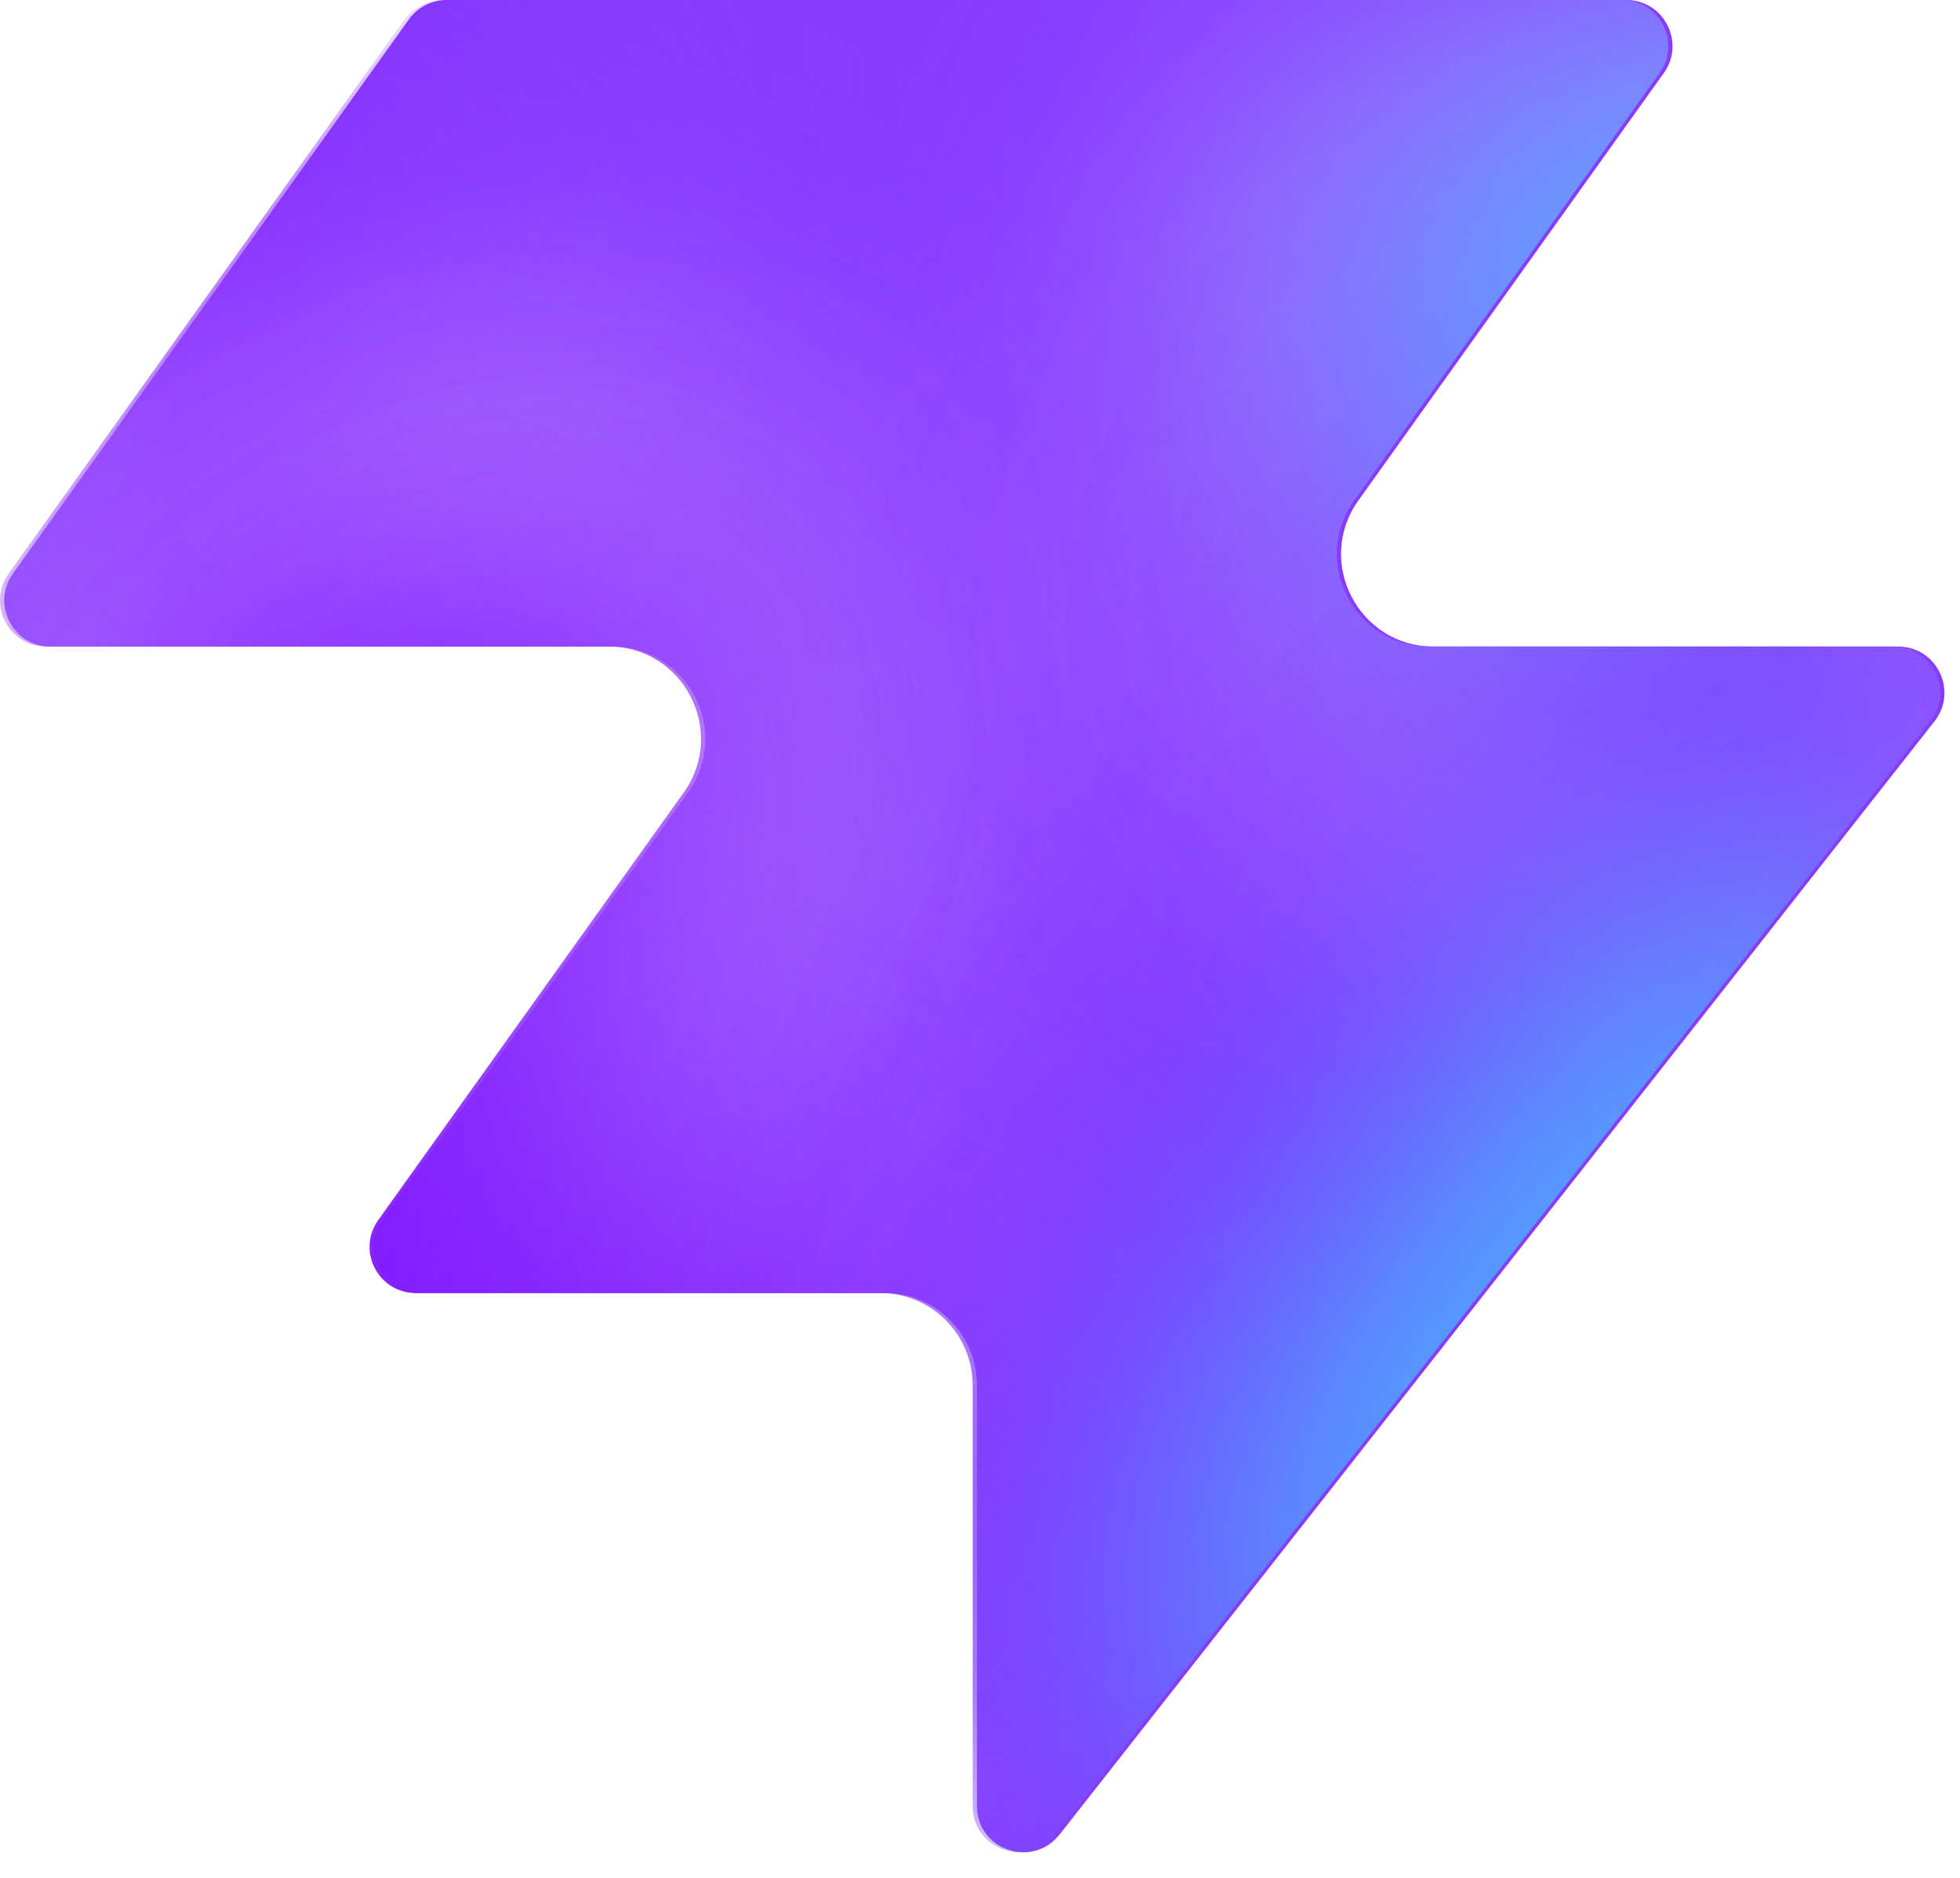
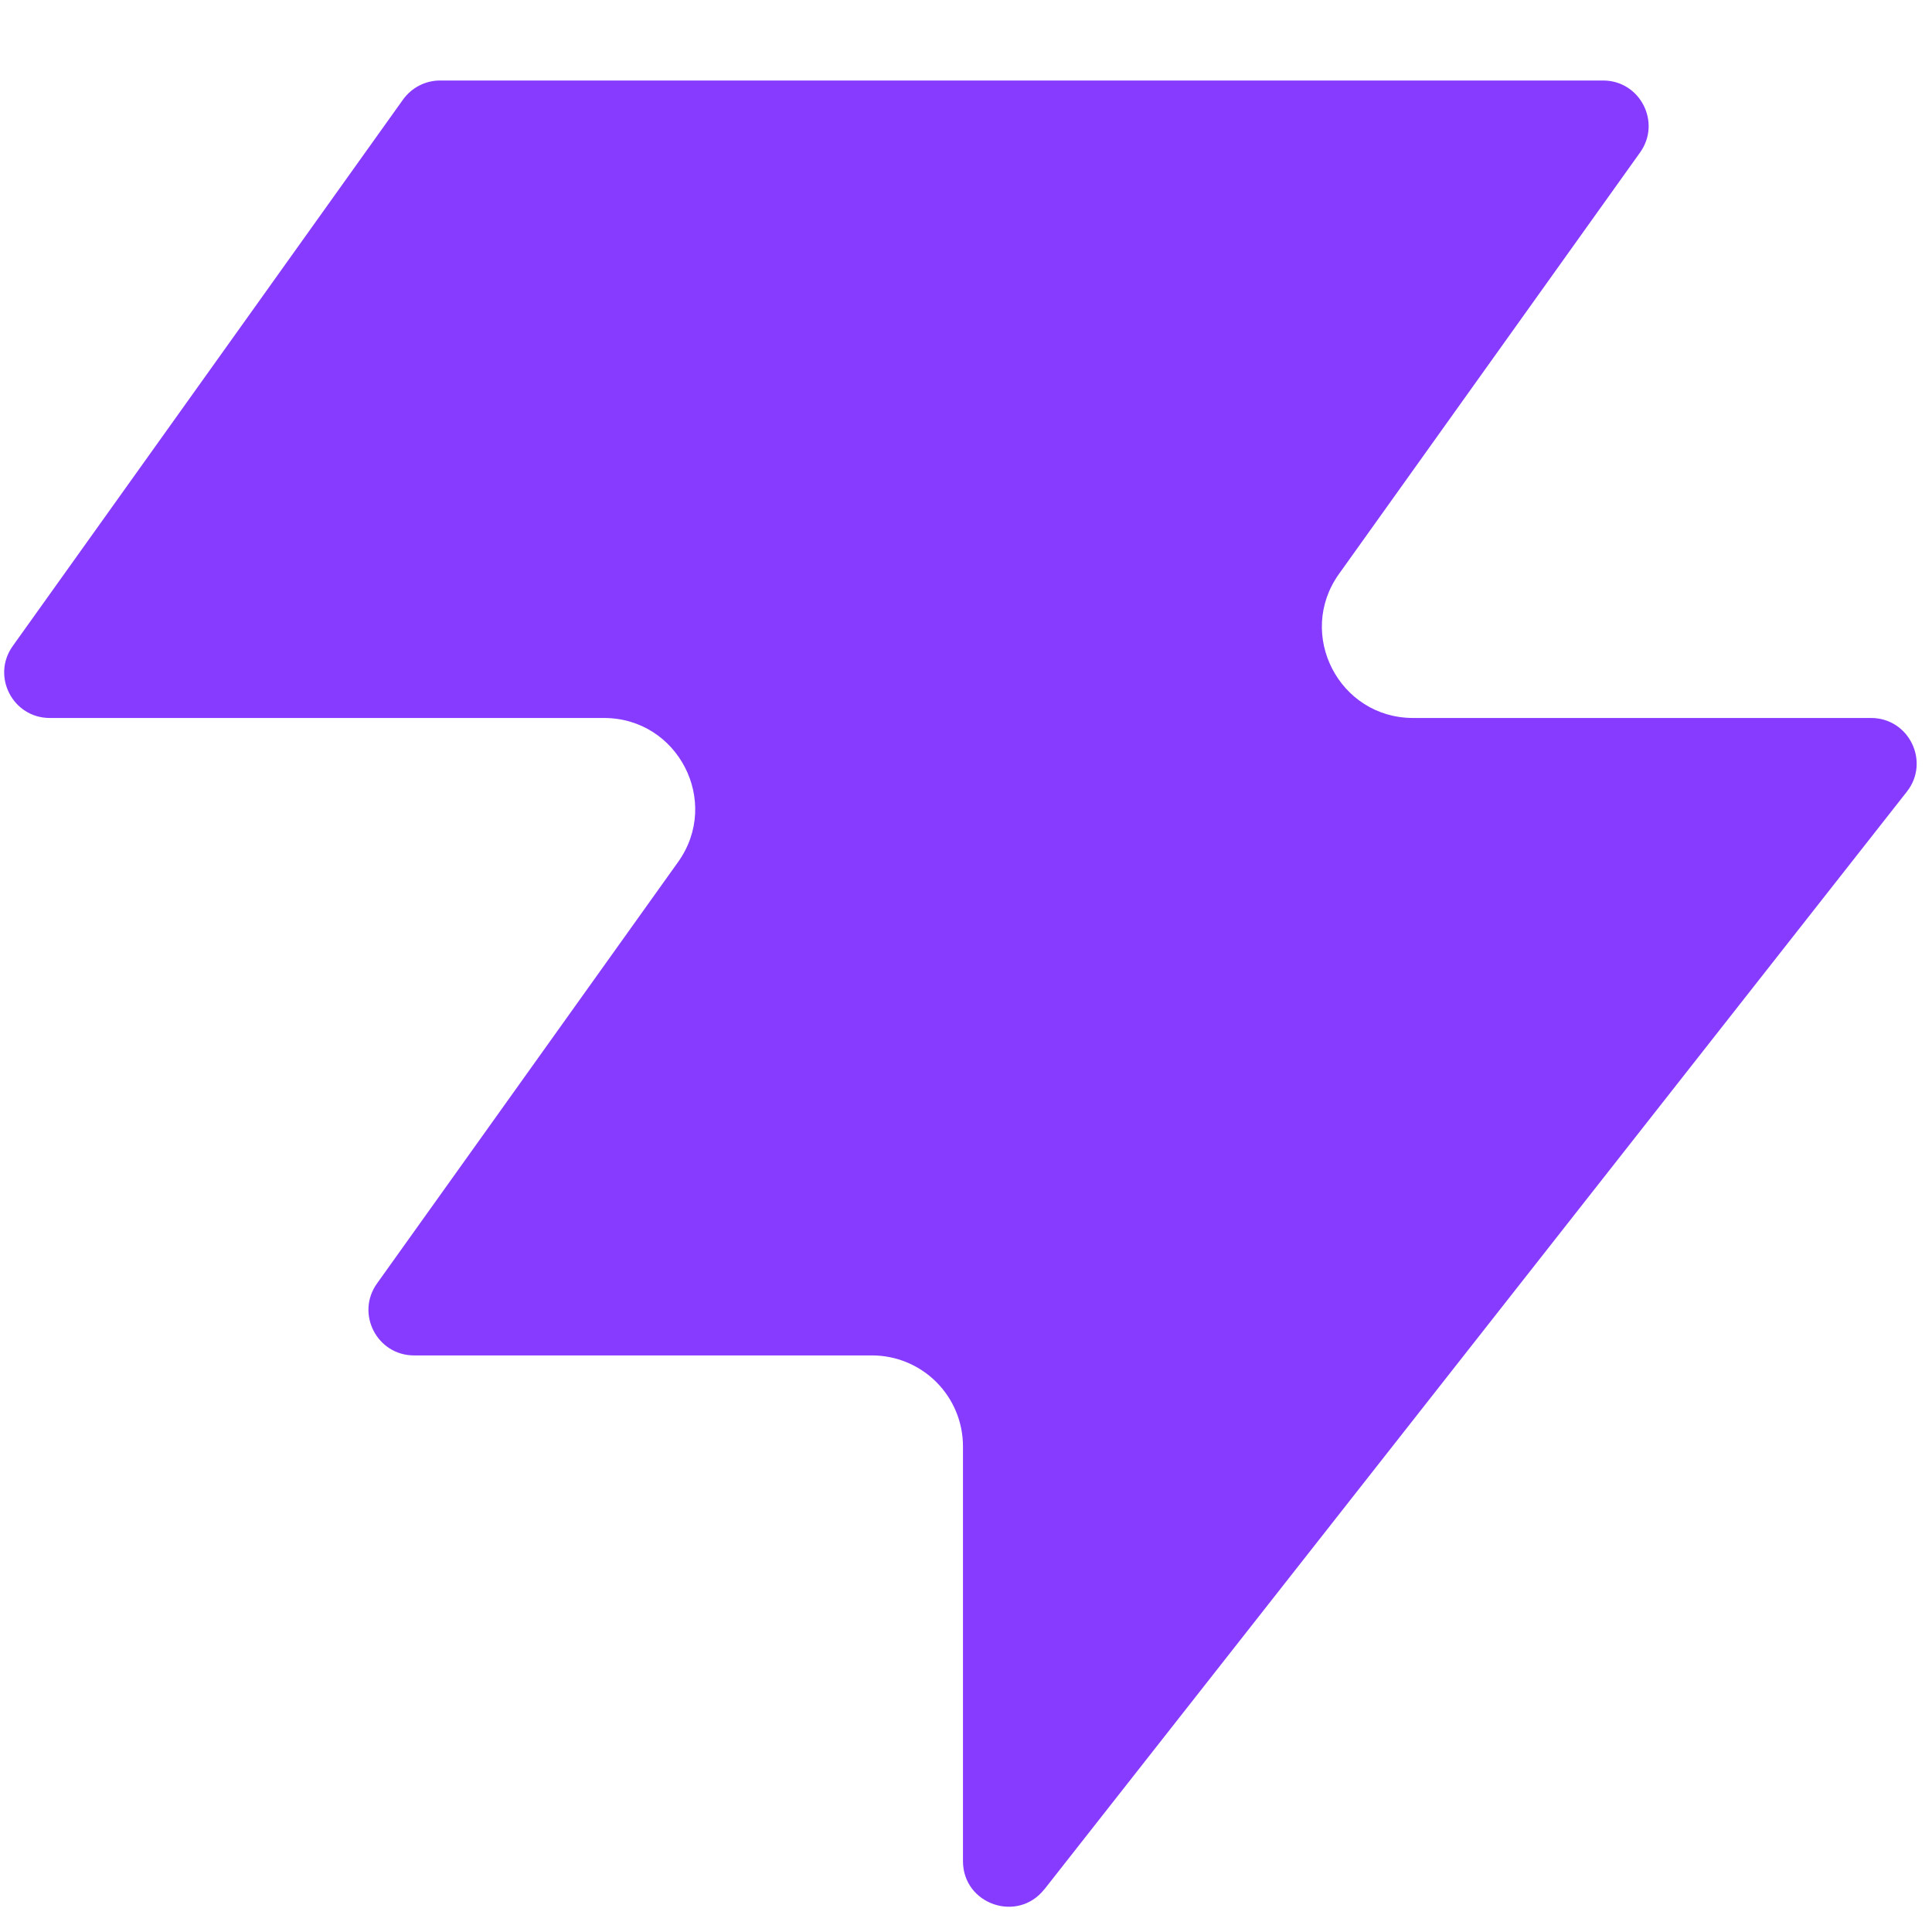
- <svg xmlns="http://www.w3.org/2000/svg" width="48" height="46" fill="none" viewBox="0 0 48 46">
-   <path fill="#863bff" d="M25.946 44.938c-.664.845-2.021.375-2.021-.698V33.937a2.26 2.26 0 0 0-2.262-2.262H10.287c-.92 0-1.456-1.04-.92-1.788l7.48-10.471c1.07-1.497 0-3.578-1.842-3.578H1.237c-.92 0-1.456-1.04-.92-1.788L10.013.474c.214-.297.556-.474.92-.474h28.894c.92 0 1.456 1.04.92 1.788l-7.48 10.471c-1.07 1.498 0 3.579 1.842 3.579h11.377c.943 0 1.473 1.088.89 1.83L25.947 44.94z" style="fill:#863bff;fill:color(display-p3 .525 .23 1);fill-opacity:1" />
-   <mask id="a" width="48" height="46" x="0" y="0" maskUnits="userSpaceOnUse" style="mask-type:alpha">
-     <path fill="#000" d="M25.842 44.938c-.664.844-2.021.375-2.021-.698V33.937a2.26 2.26 0 0 0-2.262-2.262H10.183c-.92 0-1.456-1.04-.92-1.788l7.48-10.471c1.07-1.498 0-3.579-1.842-3.579H1.133c-.92 0-1.456-1.04-.92-1.787L9.91.473c.214-.297.556-.474.92-.474h28.894c.92 0 1.456 1.04.92 1.788l-7.48 10.471c-1.07 1.498 0 3.578 1.842 3.578h11.377c.943 0 1.473 1.088.89 1.832L25.843 44.94z" style="fill:#000;fill-opacity:1" />
-   </mask>
-   <g mask="url(#a)">
-     <g filter="url(#b)">
-       <ellipse cx="5.508" cy="14.704" fill="#ede6ff" rx="5.508" ry="14.704" style="fill:#ede6ff;fill:color(display-p3 .927 .903 1);fill-opacity:1" transform="matrix(.00324 1 1 -.00324 -4.47 31.516)" />
-     </g>
-     <g filter="url(#c)">
-       <ellipse cx="10.399" cy="29.851" fill="#ede6ff" rx="10.399" ry="29.851" style="fill:#ede6ff;fill:color(display-p3 .927 .903 1);fill-opacity:1" transform="matrix(.00324 1 1 -.00324 -39.328 7.883)" />
-     </g>
-     <g filter="url(#d)">
-       <ellipse cx="5.508" cy="30.487" fill="#7e14ff" rx="5.508" ry="30.487" style="fill:#7e14ff;fill:color(display-p3 .492 .077 1);fill-opacity:1" transform="rotate(89.814 -25.913 -14.639)scale(1 -1)" />
-     </g>
-     <g filter="url(#e)">
-       <ellipse cx="5.508" cy="30.599" fill="#7e14ff" rx="5.508" ry="30.599" style="fill:#7e14ff;fill:color(display-p3 .492 .077 1);fill-opacity:1" transform="rotate(89.814 -32.644 -3.334)scale(1 -1)" />
-     </g>
-     <g filter="url(#f)">
-       <ellipse cx="5.508" cy="30.599" fill="#7e14ff" rx="5.508" ry="30.599" style="fill:#7e14ff;fill:color(display-p3 .492 .077 1);fill-opacity:1" transform="matrix(.00324 1 1 -.00324 -34.34 30.47)" />
-     </g>
-     <g filter="url(#g)">
-       <ellipse cx="14.072" cy="22.078" fill="#ede6ff" rx="14.072" ry="22.078" style="fill:#ede6ff;fill:color(display-p3 .927 .903 1);fill-opacity:1" transform="rotate(93.35 24.506 48.493)scale(-1 1)" />
-     </g>
-     <g filter="url(#h)">
-       <ellipse cx="3.47" cy="21.501" fill="#7e14ff" rx="3.47" ry="21.501" style="fill:#7e14ff;fill:color(display-p3 .492 .077 1);fill-opacity:1" transform="rotate(89.009 28.708 47.59)scale(-1 1)" />
-     </g>
-     <g filter="url(#i)">
-       <ellipse cx="3.47" cy="21.501" fill="#7e14ff" rx="3.47" ry="21.501" style="fill:#7e14ff;fill:color(display-p3 .492 .077 1);fill-opacity:1" transform="rotate(89.009 28.708 47.59)scale(-1 1)" />
-     </g>
-     <g filter="url(#j)">
-       <ellipse cx=".387" cy="8.972" fill="#7e14ff" rx="4.407" ry="29.108" style="fill:#7e14ff;fill:color(display-p3 .492 .077 1);fill-opacity:1" transform="rotate(39.51 .387 8.972)" />
-     </g>
-     <g filter="url(#k)">
-       <ellipse cx="47.523" cy="-6.092" fill="#7e14ff" rx="4.407" ry="29.108" style="fill:#7e14ff;fill:color(display-p3 .492 .077 1);fill-opacity:1" transform="rotate(37.892 47.523 -6.092)" />
-     </g>
-     <g filter="url(#l)">
-       <ellipse cx="41.412" cy="6.333" fill="#47bfff" rx="5.971" ry="9.665" style="fill:#47bfff;fill:color(display-p3 .28 .748 1);fill-opacity:1" transform="rotate(37.892 41.412 6.333)" />
-     </g>
-     <g filter="url(#m)">
-       <ellipse cx="-1.879" cy="38.332" fill="#7e14ff" rx="4.407" ry="29.108" style="fill:#7e14ff;fill:color(display-p3 .492 .077 1);fill-opacity:1" transform="rotate(37.892 -1.88 38.332)" />
-     </g>
-     <g filter="url(#n)">
-       <ellipse cx="-1.879" cy="38.332" fill="#7e14ff" rx="4.407" ry="29.108" style="fill:#7e14ff;fill:color(display-p3 .492 .077 1);fill-opacity:1" transform="rotate(37.892 -1.88 38.332)" />
-     </g>
-     <g filter="url(#o)">
-       <ellipse cx="35.651" cy="29.907" fill="#7e14ff" rx="4.407" ry="29.108" style="fill:#7e14ff;fill:color(display-p3 .492 .077 1);fill-opacity:1" transform="rotate(37.892 35.651 29.907)" />
-     </g>
-     <g filter="url(#p)">
-       <ellipse cx="38.418" cy="32.4" fill="#47bfff" rx="5.971" ry="15.297" style="fill:#47bfff;fill:color(display-p3 .28 .748 1);fill-opacity:1" transform="rotate(37.892 38.418 32.4)" />
-     </g>
-   </g>
-   <defs>
-     <filter id="b" width="60.045" height="41.654" x="-19.77" y="16.149" color-interpolation-filters="sRGB" filterUnits="userSpaceOnUse">
-       <feFlood flood-opacity="0" result="BackgroundImageFix" />
-       <feBlend in="SourceGraphic" in2="BackgroundImageFix" result="shape" />
-       <feGaussianBlur result="effect1_foregroundBlur_2002_17158" stdDeviation="7.659" />
-     </filter>
-     <filter id="c" width="90.34" height="51.437" x="-54.613" y="-7.533" color-interpolation-filters="sRGB" filterUnits="userSpaceOnUse">
-       <feFlood flood-opacity="0" result="BackgroundImageFix" />
-       <feBlend in="SourceGraphic" in2="BackgroundImageFix" result="shape" />
-       <feGaussianBlur result="effect1_foregroundBlur_2002_17158" stdDeviation="7.659" />
-     </filter>
-     <filter id="d" width="79.355" height="29.4" x="-49.64" y="2.03" color-interpolation-filters="sRGB" filterUnits="userSpaceOnUse">
-       <feFlood flood-opacity="0" result="BackgroundImageFix" />
-       <feBlend in="SourceGraphic" in2="BackgroundImageFix" result="shape" />
-       <feGaussianBlur result="effect1_foregroundBlur_2002_17158" stdDeviation="4.596" />
-     </filter>
-     <filter id="e" width="79.579" height="29.4" x="-45.045" y="20.029" color-interpolation-filters="sRGB" filterUnits="userSpaceOnUse">
-       <feFlood flood-opacity="0" result="BackgroundImageFix" />
-       <feBlend in="SourceGraphic" in2="BackgroundImageFix" result="shape" />
-       <feGaussianBlur result="effect1_foregroundBlur_2002_17158" stdDeviation="4.596" />
-     </filter>
-     <filter id="f" width="79.579" height="29.4" x="-43.513" y="21.178" color-interpolation-filters="sRGB" filterUnits="userSpaceOnUse">
-       <feFlood flood-opacity="0" result="BackgroundImageFix" />
-       <feBlend in="SourceGraphic" in2="BackgroundImageFix" result="shape" />
-       <feGaussianBlur result="effect1_foregroundBlur_2002_17158" stdDeviation="4.596" />
-     </filter>
-     <filter id="g" width="74.749" height="58.852" x="15.756" y="-17.901" color-interpolation-filters="sRGB" filterUnits="userSpaceOnUse">
-       <feFlood flood-opacity="0" result="BackgroundImageFix" />
-       <feBlend in="SourceGraphic" in2="BackgroundImageFix" result="shape" />
-       <feGaussianBlur result="effect1_foregroundBlur_2002_17158" stdDeviation="7.659" />
-     </filter>
-     <filter id="h" width="61.377" height="25.362" x="23.548" y="2.284" color-interpolation-filters="sRGB" filterUnits="userSpaceOnUse">
-       <feFlood flood-opacity="0" result="BackgroundImageFix" />
-       <feBlend in="SourceGraphic" in2="BackgroundImageFix" result="shape" />
-       <feGaussianBlur result="effect1_foregroundBlur_2002_17158" stdDeviation="4.596" />
-     </filter>
-     <filter id="i" width="61.377" height="25.362" x="23.548" y="2.284" color-interpolation-filters="sRGB" filterUnits="userSpaceOnUse">
-       <feFlood flood-opacity="0" result="BackgroundImageFix" />
-       <feBlend in="SourceGraphic" in2="BackgroundImageFix" result="shape" />
-       <feGaussianBlur result="effect1_foregroundBlur_2002_17158" stdDeviation="4.596" />
-     </filter>
-     <filter id="j" width="56.045" height="63.649" x="-27.636" y="-22.853" color-interpolation-filters="sRGB" filterUnits="userSpaceOnUse">
-       <feFlood flood-opacity="0" result="BackgroundImageFix" />
-       <feBlend in="SourceGraphic" in2="BackgroundImageFix" result="shape" />
-       <feGaussianBlur result="effect1_foregroundBlur_2002_17158" stdDeviation="4.596" />
-     </filter>
-     <filter id="k" width="54.814" height="64.646" x="20.116" y="-38.415" color-interpolation-filters="sRGB" filterUnits="userSpaceOnUse">
-       <feFlood flood-opacity="0" result="BackgroundImageFix" />
-       <feBlend in="SourceGraphic" in2="BackgroundImageFix" result="shape" />
-       <feGaussianBlur result="effect1_foregroundBlur_2002_17158" stdDeviation="4.596" />
-     </filter>
-     <filter id="l" width="33.541" height="35.313" x="24.641" y="-11.323" color-interpolation-filters="sRGB" filterUnits="userSpaceOnUse">
-       <feFlood flood-opacity="0" result="BackgroundImageFix" />
-       <feBlend in="SourceGraphic" in2="BackgroundImageFix" result="shape" />
-       <feGaussianBlur result="effect1_foregroundBlur_2002_17158" stdDeviation="4.596" />
-     </filter>
-     <filter id="m" width="54.814" height="64.646" x="-29.286" y="6.009" color-interpolation-filters="sRGB" filterUnits="userSpaceOnUse">
-       <feFlood flood-opacity="0" result="BackgroundImageFix" />
-       <feBlend in="SourceGraphic" in2="BackgroundImageFix" result="shape" />
-       <feGaussianBlur result="effect1_foregroundBlur_2002_17158" stdDeviation="4.596" />
-     </filter>
-     <filter id="n" width="54.814" height="64.646" x="-29.286" y="6.009" color-interpolation-filters="sRGB" filterUnits="userSpaceOnUse">
-       <feFlood flood-opacity="0" result="BackgroundImageFix" />
-       <feBlend in="SourceGraphic" in2="BackgroundImageFix" result="shape" />
-       <feGaussianBlur result="effect1_foregroundBlur_2002_17158" stdDeviation="4.596" />
-     </filter>
-     <filter id="o" width="54.814" height="64.646" x="8.244" y="-2.416" color-interpolation-filters="sRGB" filterUnits="userSpaceOnUse">
-       <feFlood flood-opacity="0" result="BackgroundImageFix" />
-       <feBlend in="SourceGraphic" in2="BackgroundImageFix" result="shape" />
-       <feGaussianBlur result="effect1_foregroundBlur_2002_17158" stdDeviation="4.596" />
-     </filter>
-     <filter id="p" width="39.409" height="43.623" x="18.713" y="10.588" color-interpolation-filters="sRGB" filterUnits="userSpaceOnUse">
-       <feFlood flood-opacity="0" result="BackgroundImageFix" />
-       <feBlend in="SourceGraphic" in2="BackgroundImageFix" result="shape" />
-       <feGaussianBlur result="effect1_foregroundBlur_2002_17158" stdDeviation="4.596" />
-     </filter>
-   </defs>
+ <svg xmlns="http://www.w3.org/2000/svg" viewBox="0 0 48 48">
+   <path fill="#863bff" d="M25.946 46.938c-.664.845-2.021.375-2.021-.698V35.937a2.26 2.26 0 0 0-2.262-2.262H10.287c-.92 0-1.456-1.04-.92-1.788l7.48-10.471c1.07-1.497 0-3.578-1.842-3.578H1.237c-.92 0-1.456-1.04-.92-1.788L10.013 2.474c.214-.297.556-.474.92-.474h28.894c.92 0 1.456 1.04.92 1.788l-7.48 10.471c-1.07 1.498 0 3.579 1.842 3.579h11.377c.943 0 1.473 1.088.89 1.83L25.947 46.94z" />
</svg>
